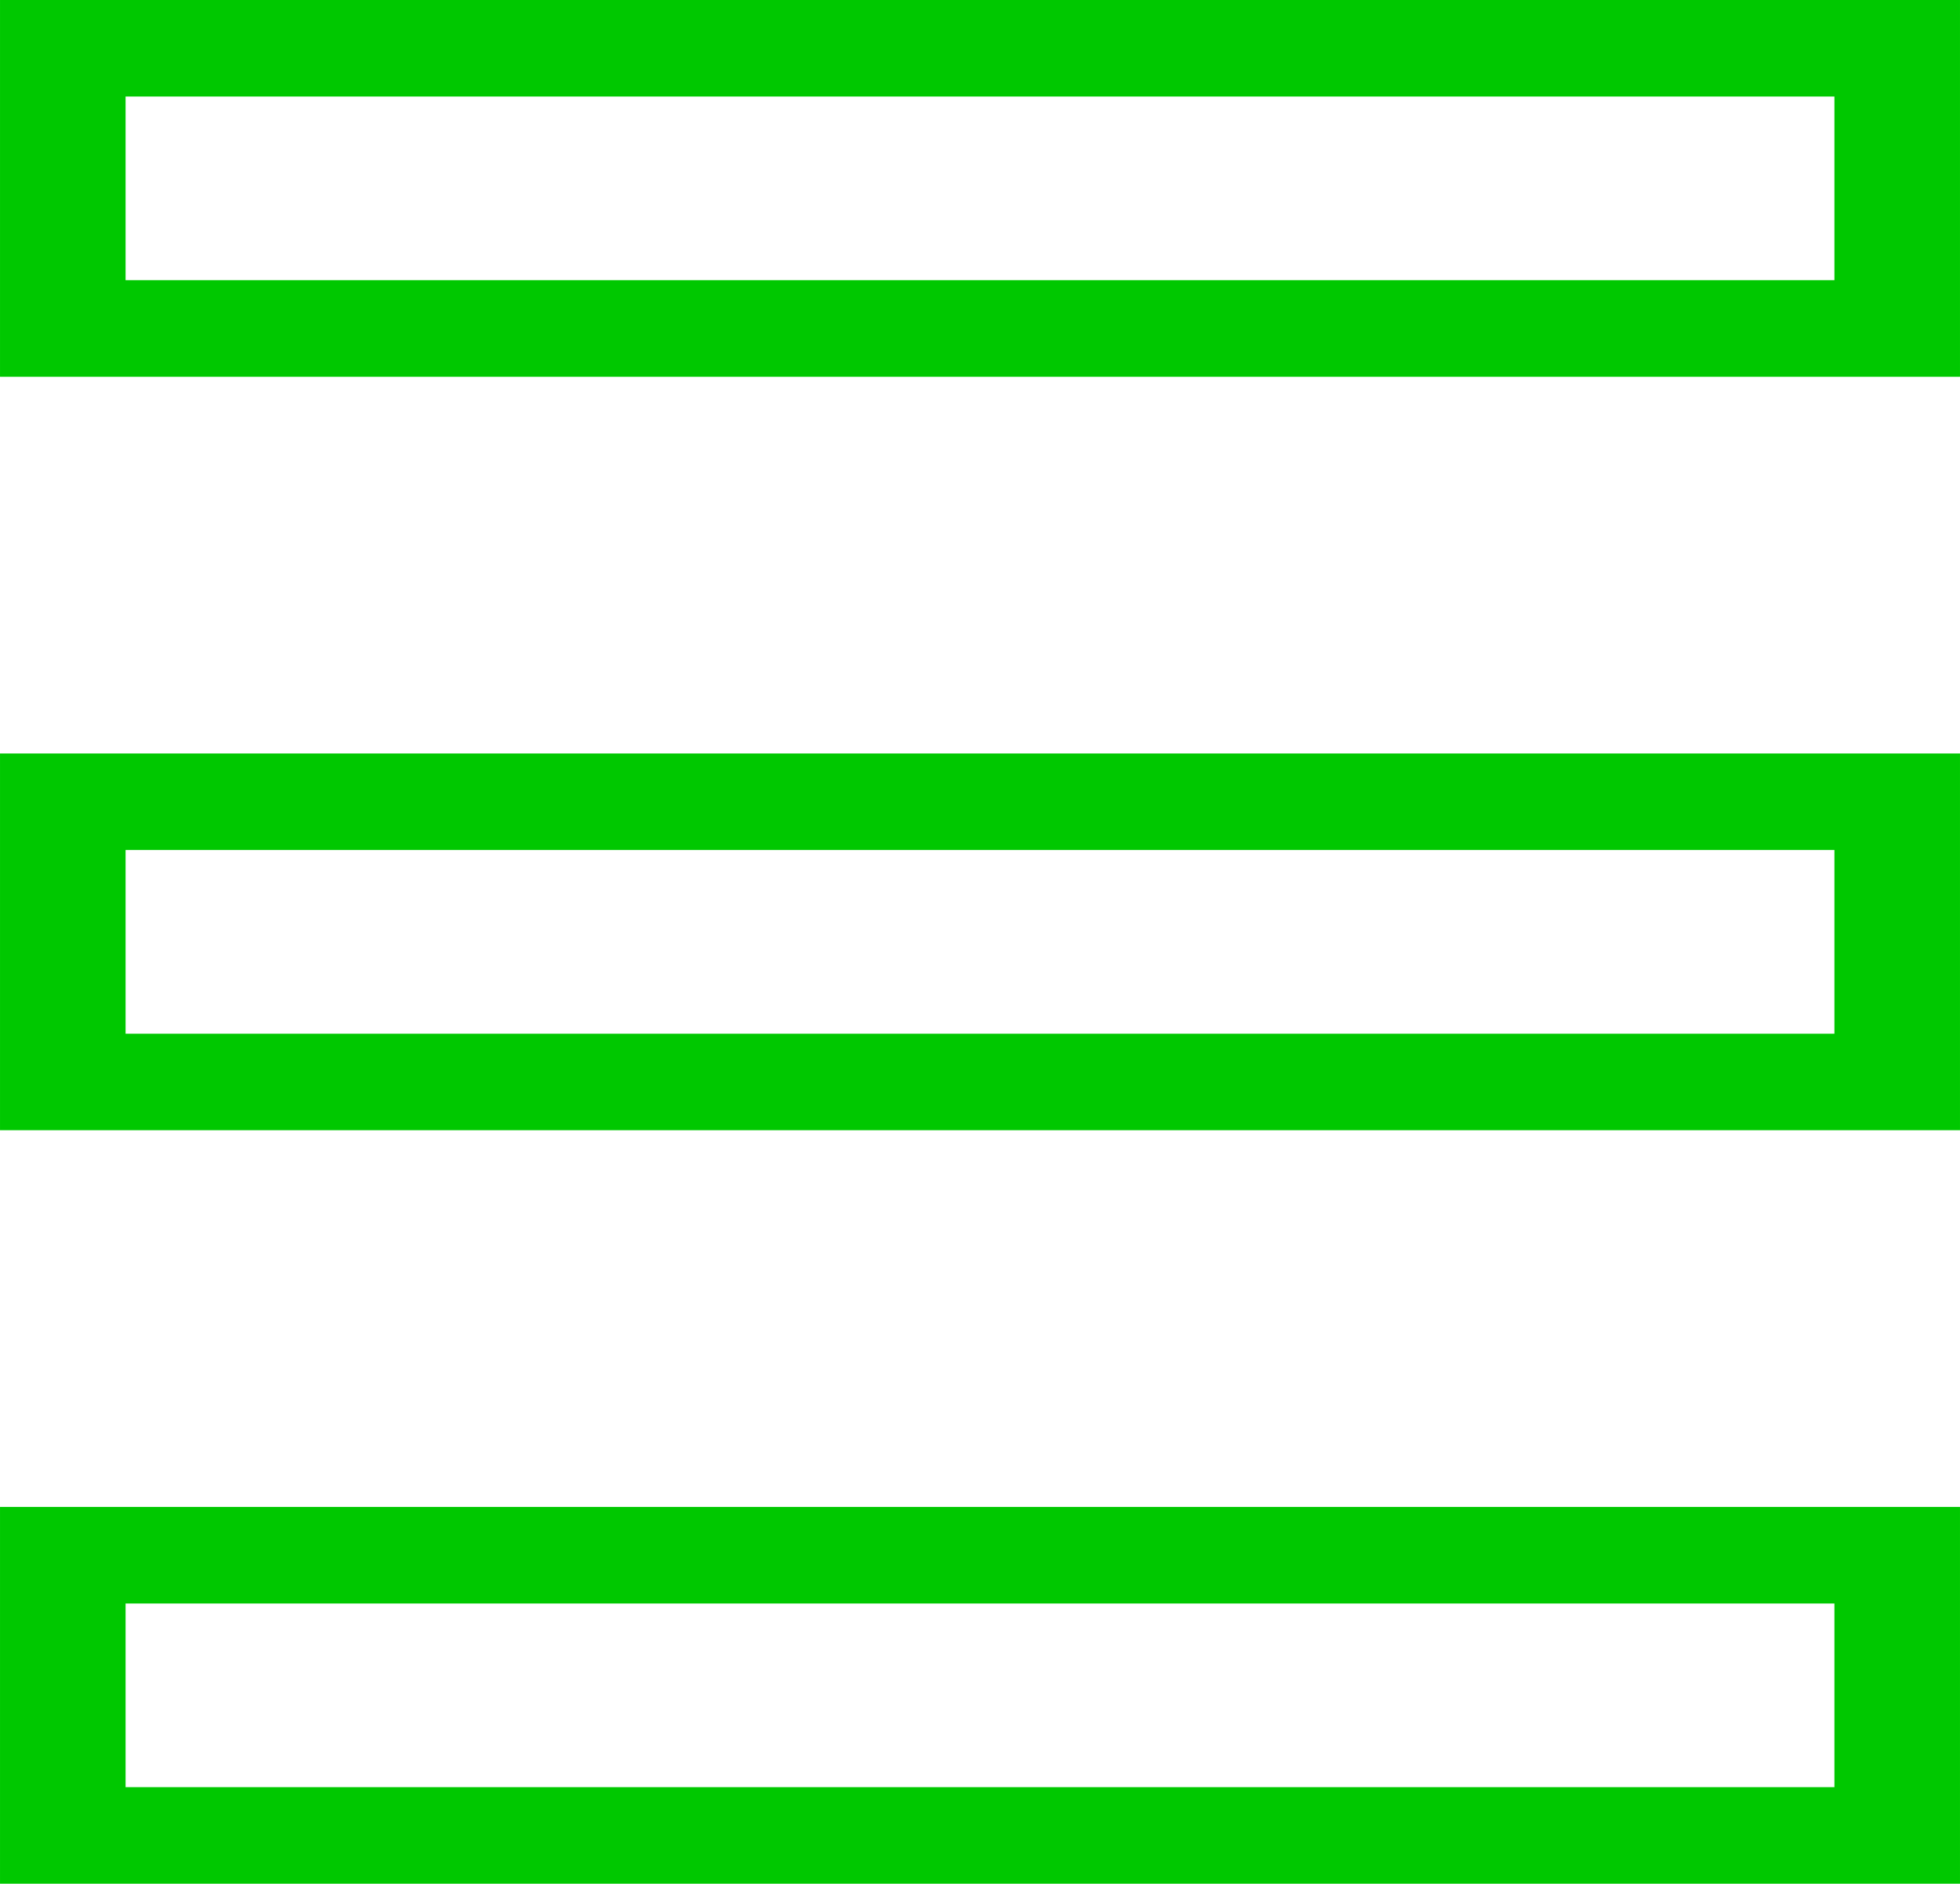
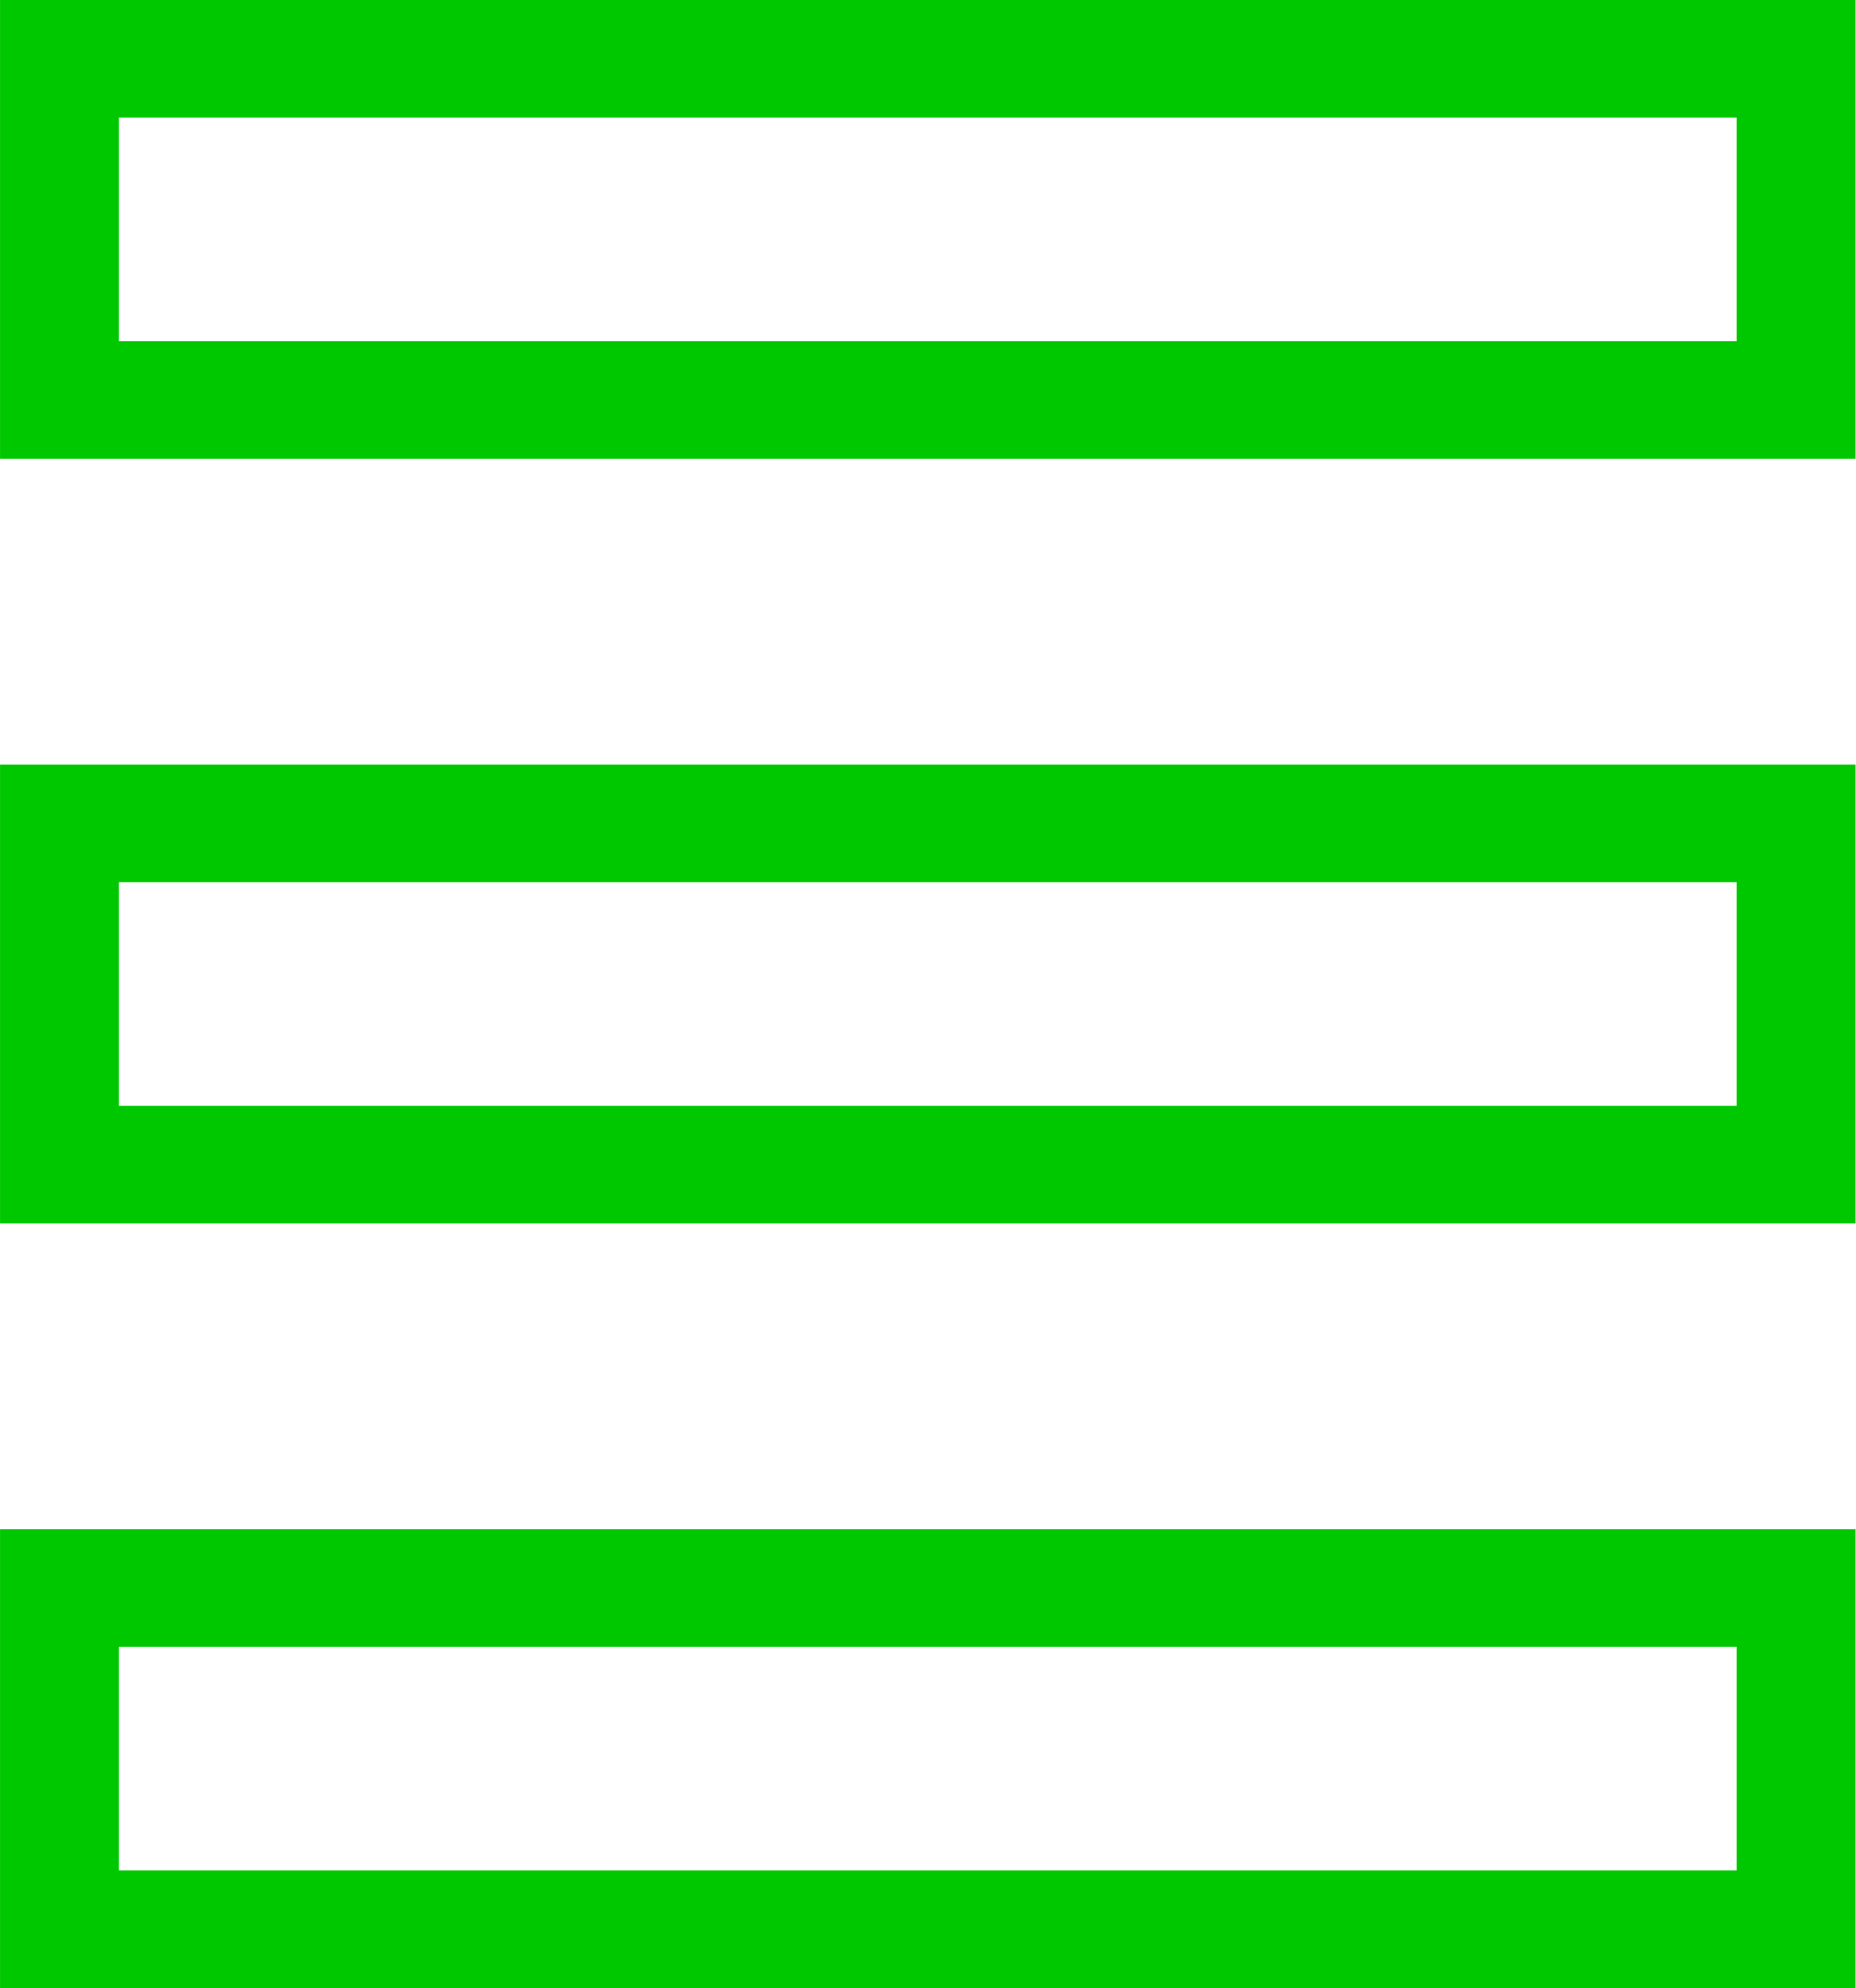
- <svg xmlns="http://www.w3.org/2000/svg" xml:space="preserve" width="31.216" height="30" version="1.0" style="clip-rule:evenodd;fill-rule:evenodd;image-rendering:optimizeQuality;shape-rendering:geometricPrecision;text-rendering:geometricPrecision" viewBox="0 0 3121559.3 3000000" id="svg975">
-   <defs id="defs958">
-     <style type="text/css" id="style956">
+ <svg xmlns="http://www.w3.org/2000/svg" xml:space="preserve" width="5.927mm" height="6.35mm" version="1.0" style="shape-rendering:geometricPrecision; text-rendering:geometricPrecision; image-rendering:optimizeQuality; fill-rule:evenodd; clip-rule:evenodd" viewBox="0 0 592680 635011">
+   <defs>
+     <style type="text/css">
   
    .fil0 {fill:#00C800}
   
  </style>
  </defs>
-   <g id="Layer_x0020_1" transform="translate(-3904304,-4118216)">
-     <g id="_2941918706784" transform="matrix(0.400636,0,0,0.400636,2340099.3,2468310.4)">
-       <g id="g963">
-         <path class="fil0" d="m 3904304,4118216 h 7791510 V 5615835 H 3904304 Z m 7292343,383721 H 4403471 v 730177 h 6793176 z" id="path961" />
+   <g id="Layer_x0020_1">
+     <g id="_1497466359904">
+       <g>
+         <path class="fil0" d="M0 0l592680 0 0 146532 -592680 0 0 -146532zm554709 37551l-516738 0 0 71431 516738 0 0 -71431z" />
      </g>
-       <g id="g967">
-         <path class="fil0" d="m 3904304,7113454 h 7791510 V 8611073 H 3904304 Z m 7292343,383720 H 4403471 v 730178 h 6793176 z" id="path965" />
+       <g>
+         <path class="fil0" d="M0 244234l592680 0 0 146543 -592680 0 0 -146543zm554709 37551l-516738 0 0 71441 516738 0 0 -71441z" />
      </g>
-       <g id="g971">
-         <path class="fil0" d="m 3904304,10108692 h 7791510 v 1497618 H 3904304 Z m 7292343,383720 H 4403471 v 730178 h 6793176 z" id="path969" />
+       <g>
+         <path class="fil0" d="M0 488468l592680 0 0 146543 -592680 0 0 -146543zm554709 37551l-516738 0 0 71441 516738 0 0 -71441z" />
      </g>
    </g>
  </g>
</svg>
